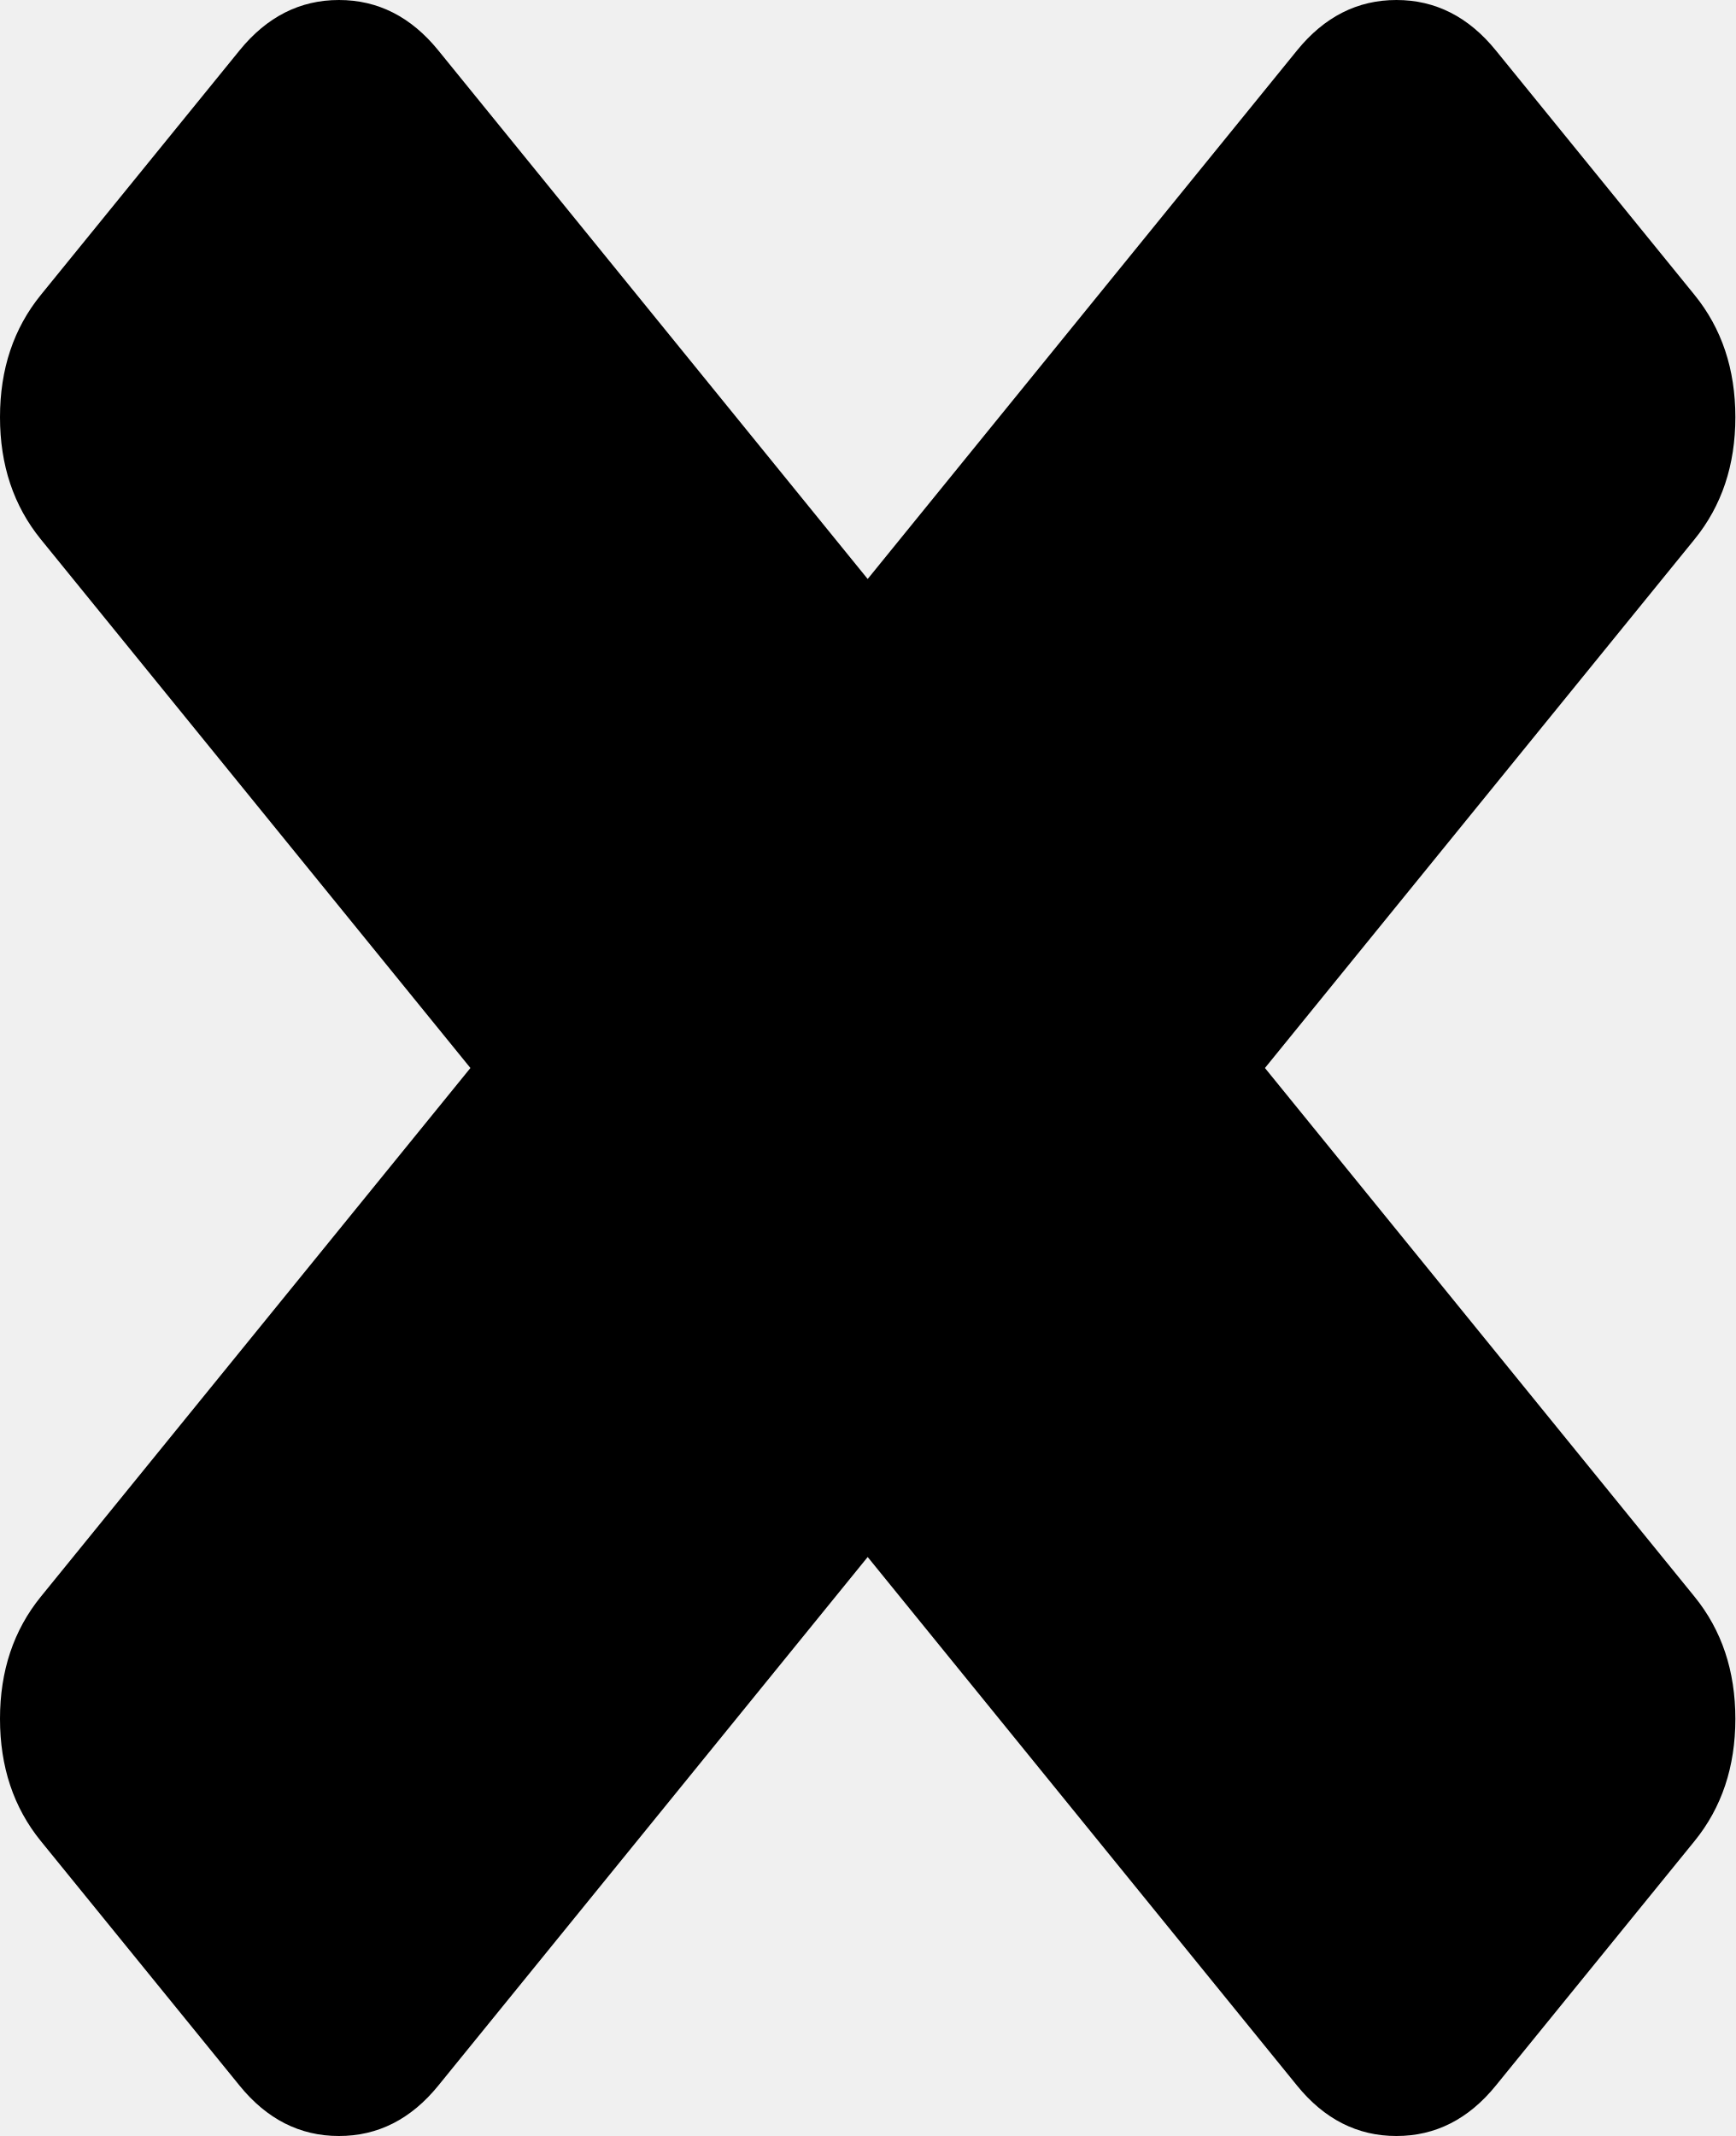
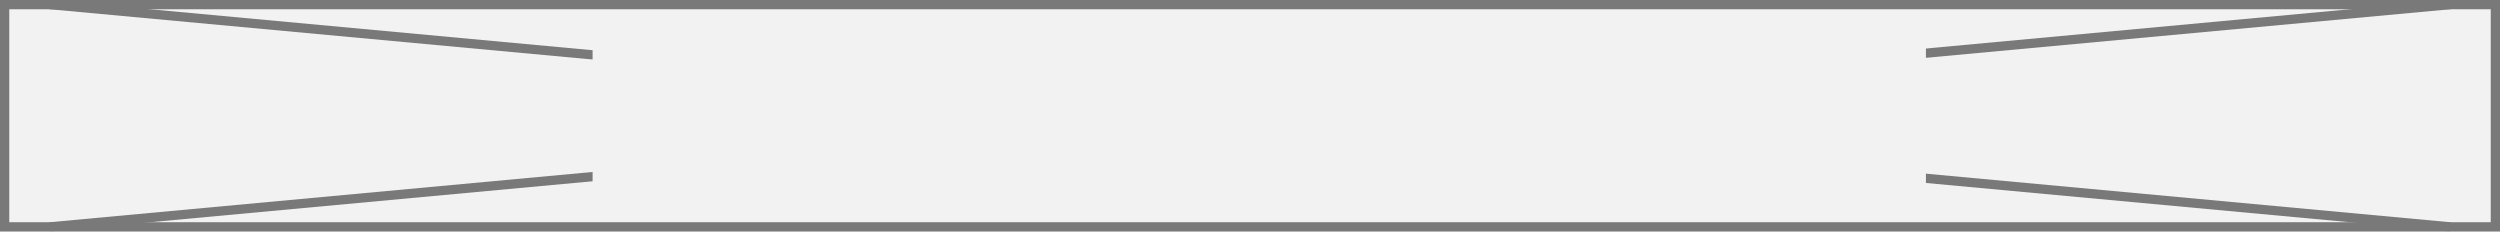
- <svg xmlns="http://www.w3.org/2000/svg" version="1.1" width="13px" height="16px">
-   <g transform="matrix(1 0 0 1 -1868 -610 )">
-     <path d="M 12.694 11.96  C 12.898 12.211  13 12.516  13 12.875  C 13 13.235  12.898 13.54  12.694 13.791  L 11.205 15.623  C 11.001 15.874  10.753 16  10.461 16  C 10.169 16  9.921 15.874  9.717 15.623  L 6.5 11.663  L 3.283 15.623  C 3.079 15.874  2.831 16  2.539 16  C 2.247 16  1.999 15.874  1.795 15.623  L 0.306 13.791  C 0.102 13.54  0 13.235  0 12.875  C 0 12.516  0.102 12.211  0.306 11.96  L 3.524 8  L 0.306 4.04  C 0.102 3.789  0 3.484  0 3.125  C 0 2.765  0.102 2.46  0.306 2.209  L 1.795 0.377  C 1.999 0.126  2.247 0  2.539 0  C 2.831 0  3.079 0.126  3.283 0.377  L 6.5 4.337  L 9.717 0.377  C 9.921 0.126  10.169 0  10.461 0  C 10.753 0  11.001 0.126  11.205 0.377  L 12.694 2.209  C 12.898 2.46  13 2.765  13 3.125  C 13 3.484  12.898 3.789  12.694 4.04  L 9.476 8  L 12.694 11.96  Z " fill-rule="nonzero" fill="#000000" stroke="none" transform="matrix(1 0 0 1 1868 610 )" />
+ <svg xmlns="http://www.w3.org/2000/svg" version="1.1" width="270px" height="25px">
+   <defs>
+     <mask fill="white" id="clip99">
+       <path d="M 1863 434  L 2007 434  L 2007 456  L 1863 456  Z M 1799 431  L 2069 431  L 2069 456  L 1799 456  Z " fill-rule="evenodd" />
+     </mask>
+   </defs>
+   <g transform="matrix(1 0 0 1 -1799 -431 )">
+     <path d="M 1799.5 431.5  L 2068.5 431.5  L 2068.5 455.5  L 1799.5 455.5  L 1799.5 431.5  Z " fill-rule="nonzero" fill="#f2f2f2" stroke="none" />
+     <path d="M 1799.5 431.5  L 2068.5 431.5  L 2068.5 455.5  L 1799.5 455.5  L 1799.5 431.5  Z " stroke-width="1" stroke="#797979" fill="none" />
+     <path d="M 1804.377 431.498  L 2063.623 455.502  M 2063.623 431.498  L 1804.377 455.502  " stroke-width="1" stroke="#797979" fill="none" mask="url(#clip99)" />
  </g>
</svg>
